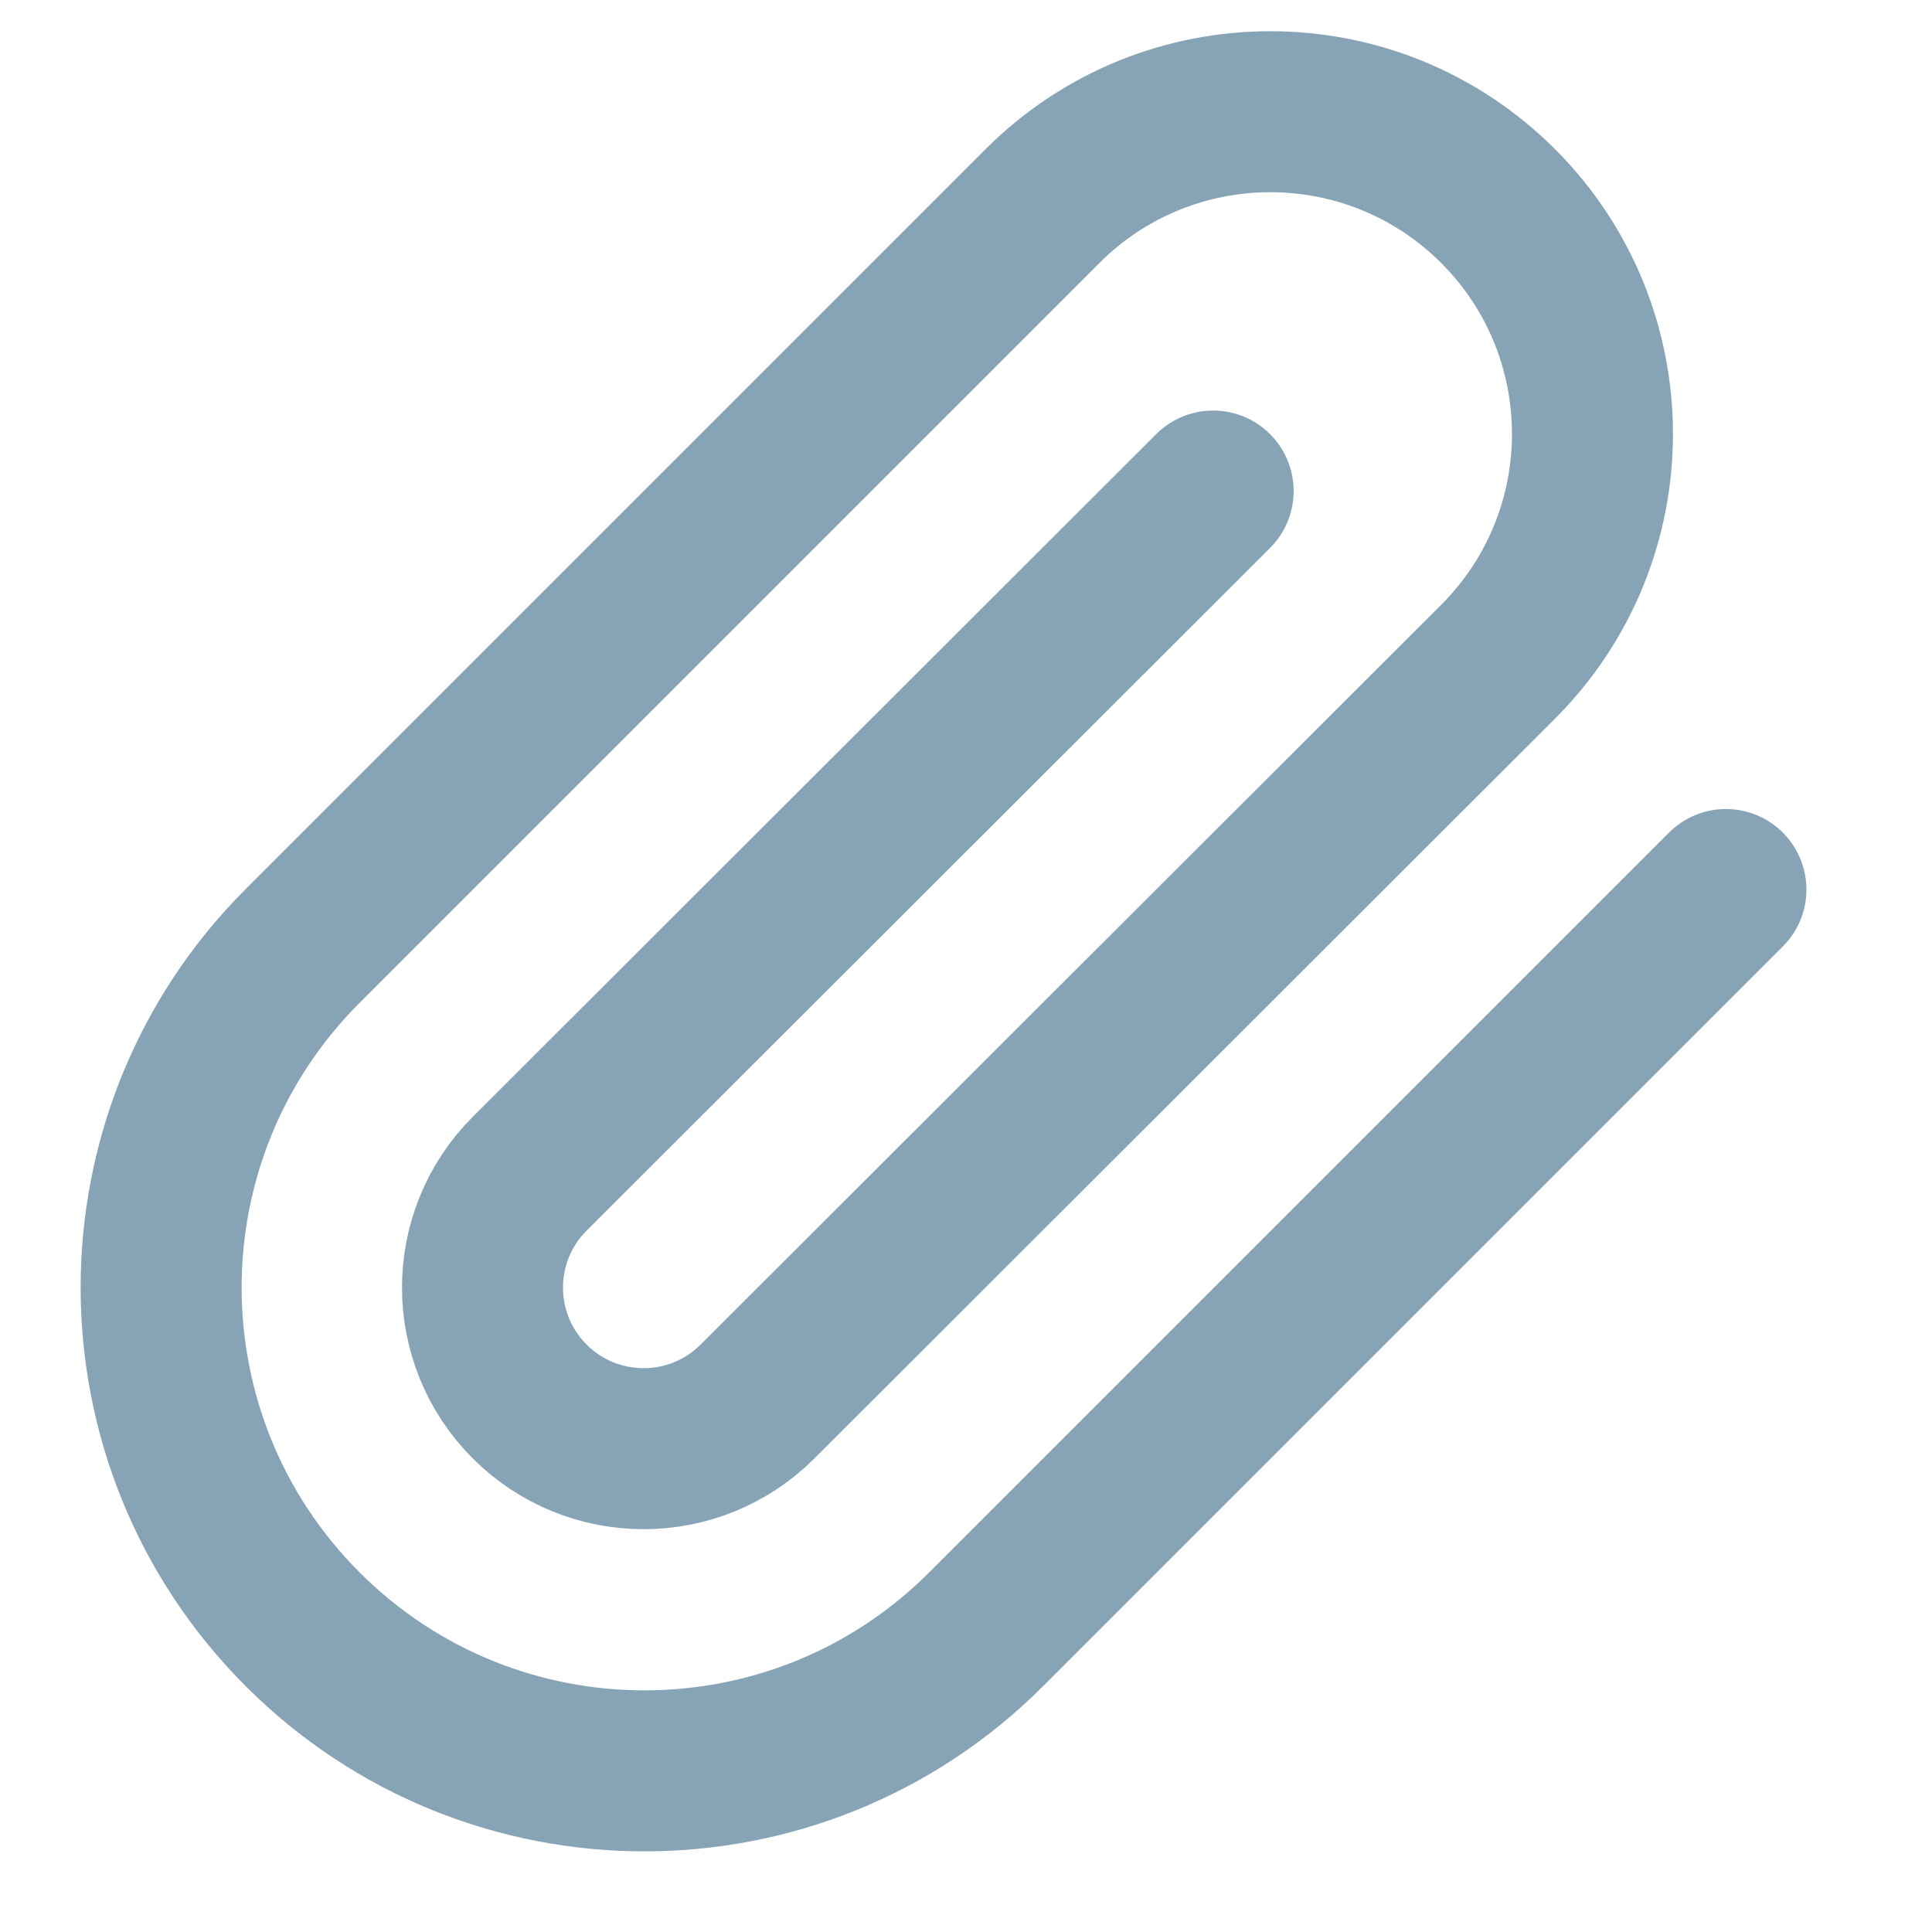
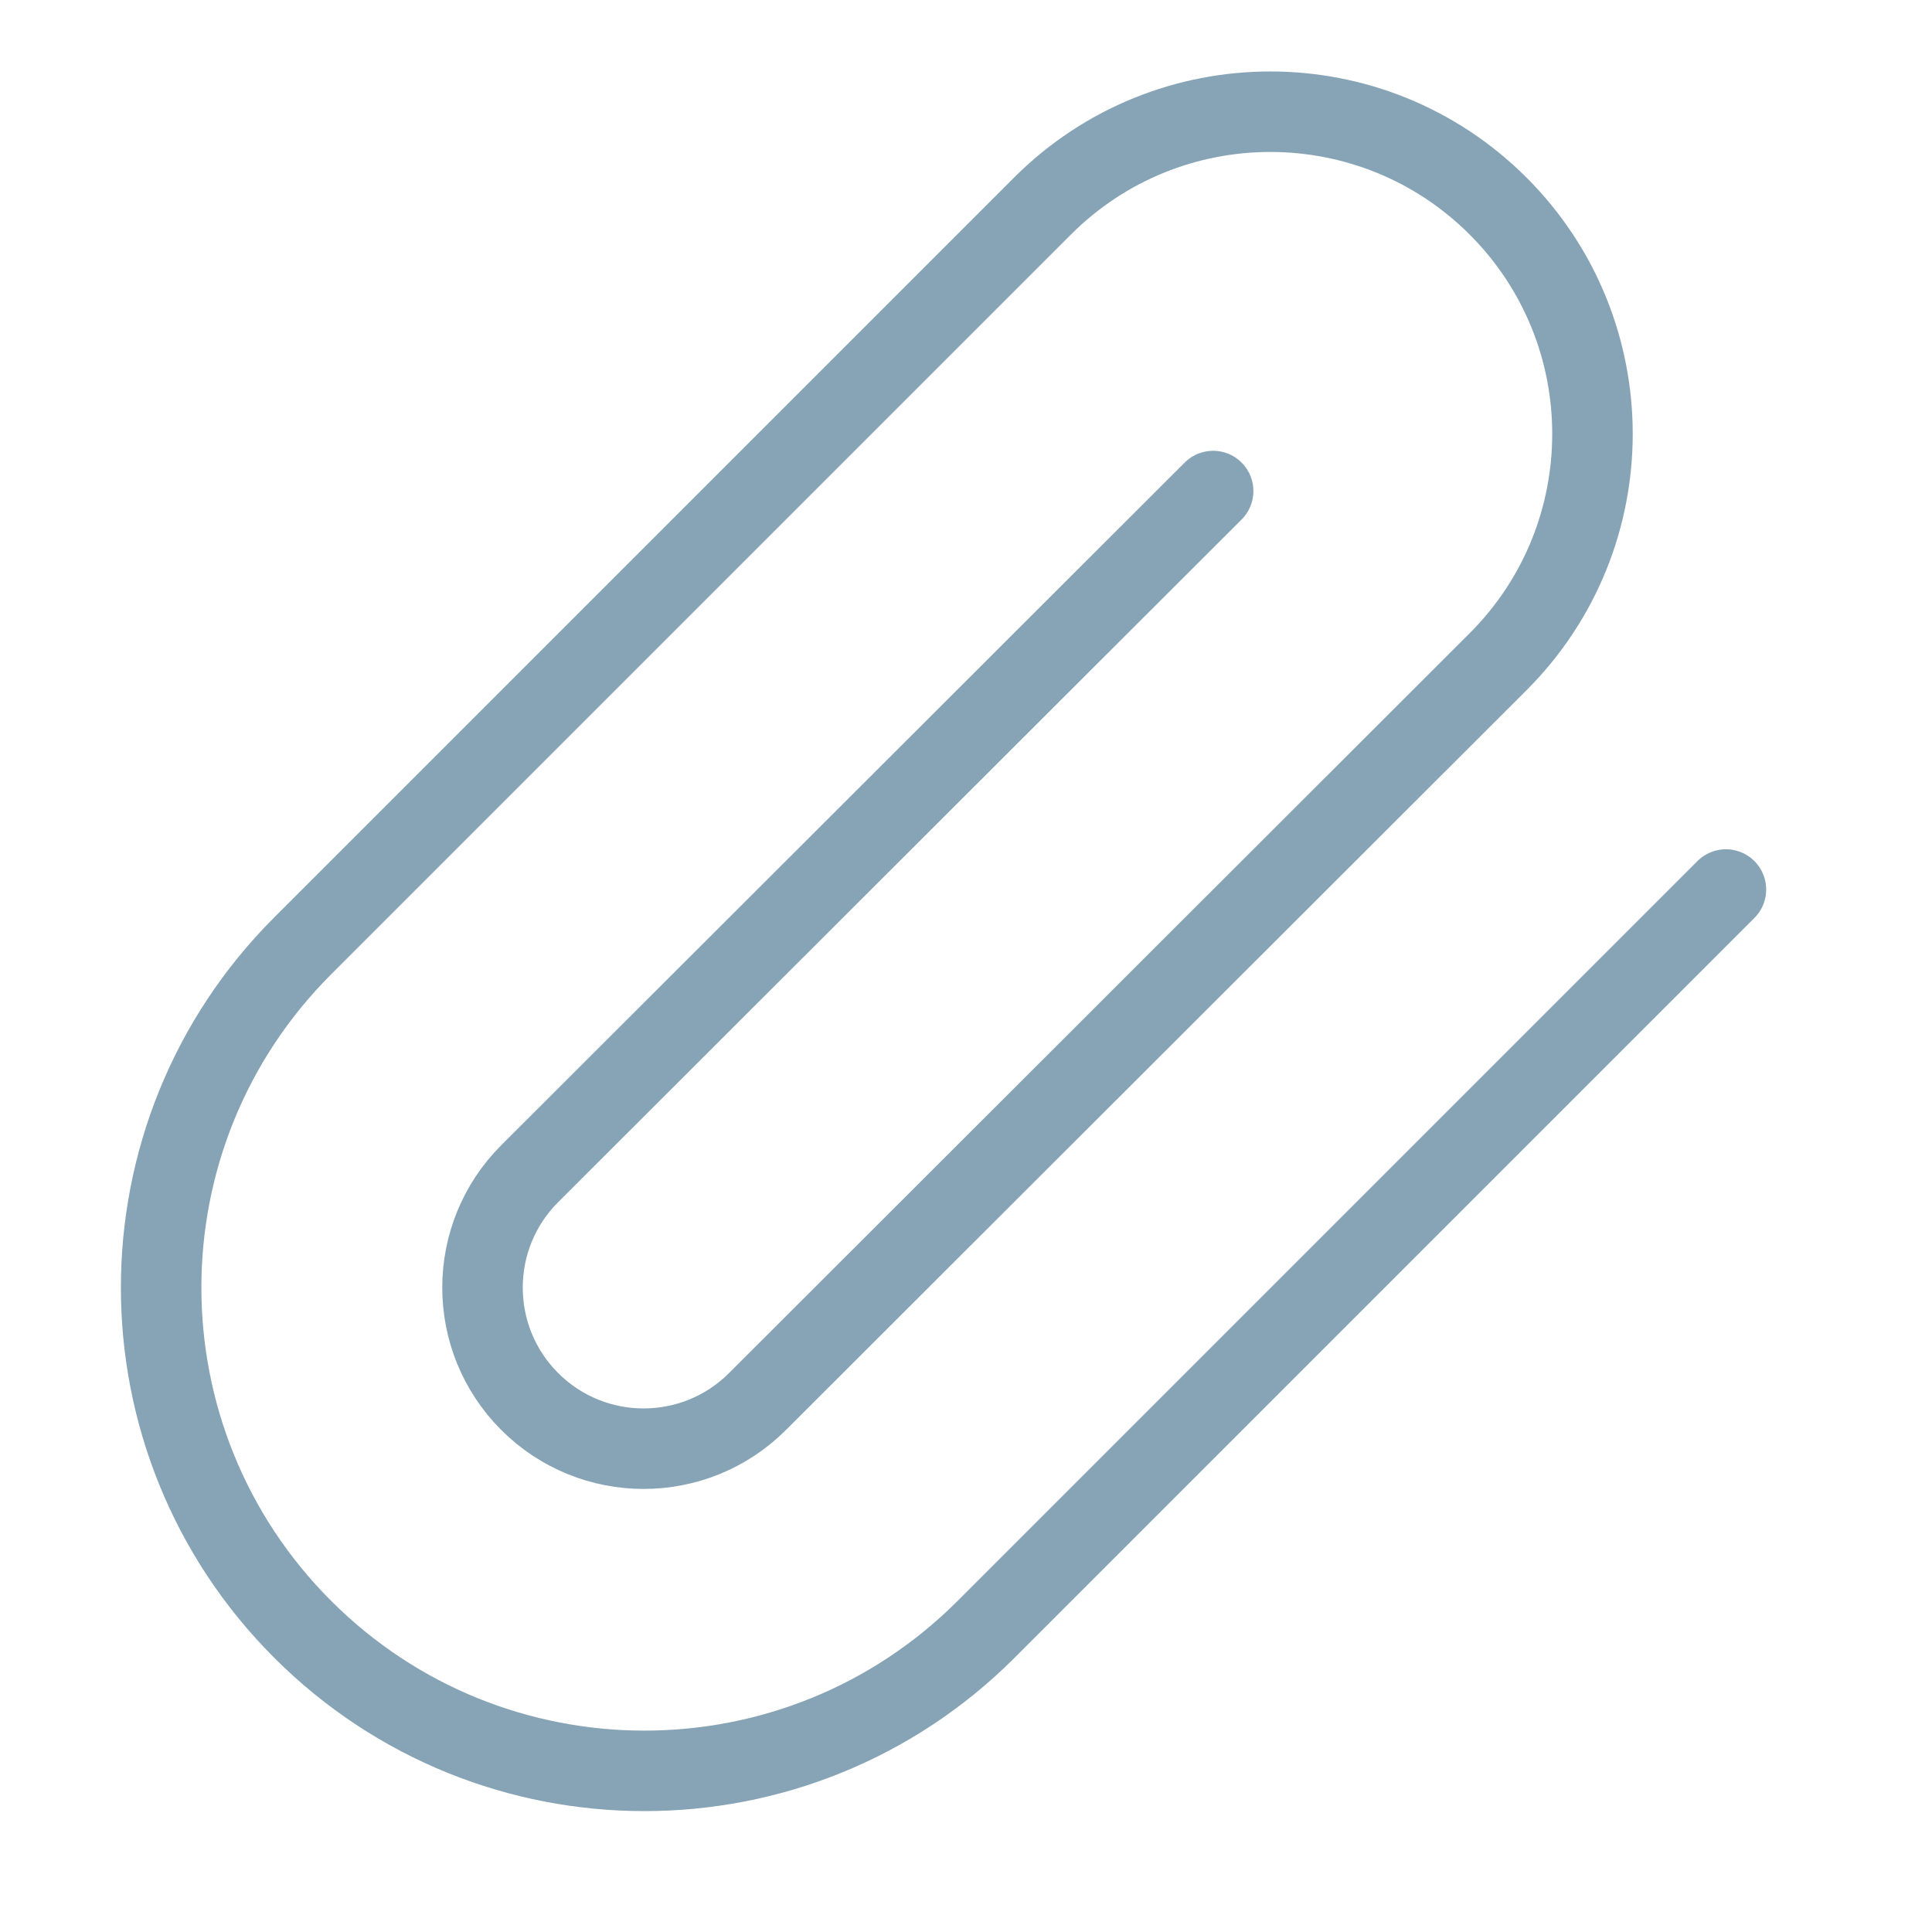
- <svg xmlns="http://www.w3.org/2000/svg" width="40" height="40" viewBox="0 0 24 24" fill="none" stroke="#87A4B7" stroke-width="2" stroke-linecap="round" stroke-linejoin="round" class="feather feather-paperclip">
+ <svg xmlns="http://www.w3.org/2000/svg" width="40" height="40" viewBox="0 0 24 24" fill="none" stroke="#87A4B7" stroke-width="1" stroke-linecap="round" stroke-linejoin="round" class="feather feather-paperclip">
  <path d="M21.44 11.05l-9.19 9.19a6 6 0 0 1-8.49-8.49l9.19-9.19a4 4 0 0 1 5.66 5.66l-9.2 9.19a2 2 0 0 1-2.83-2.83l8.49-8.48" />
</svg>
